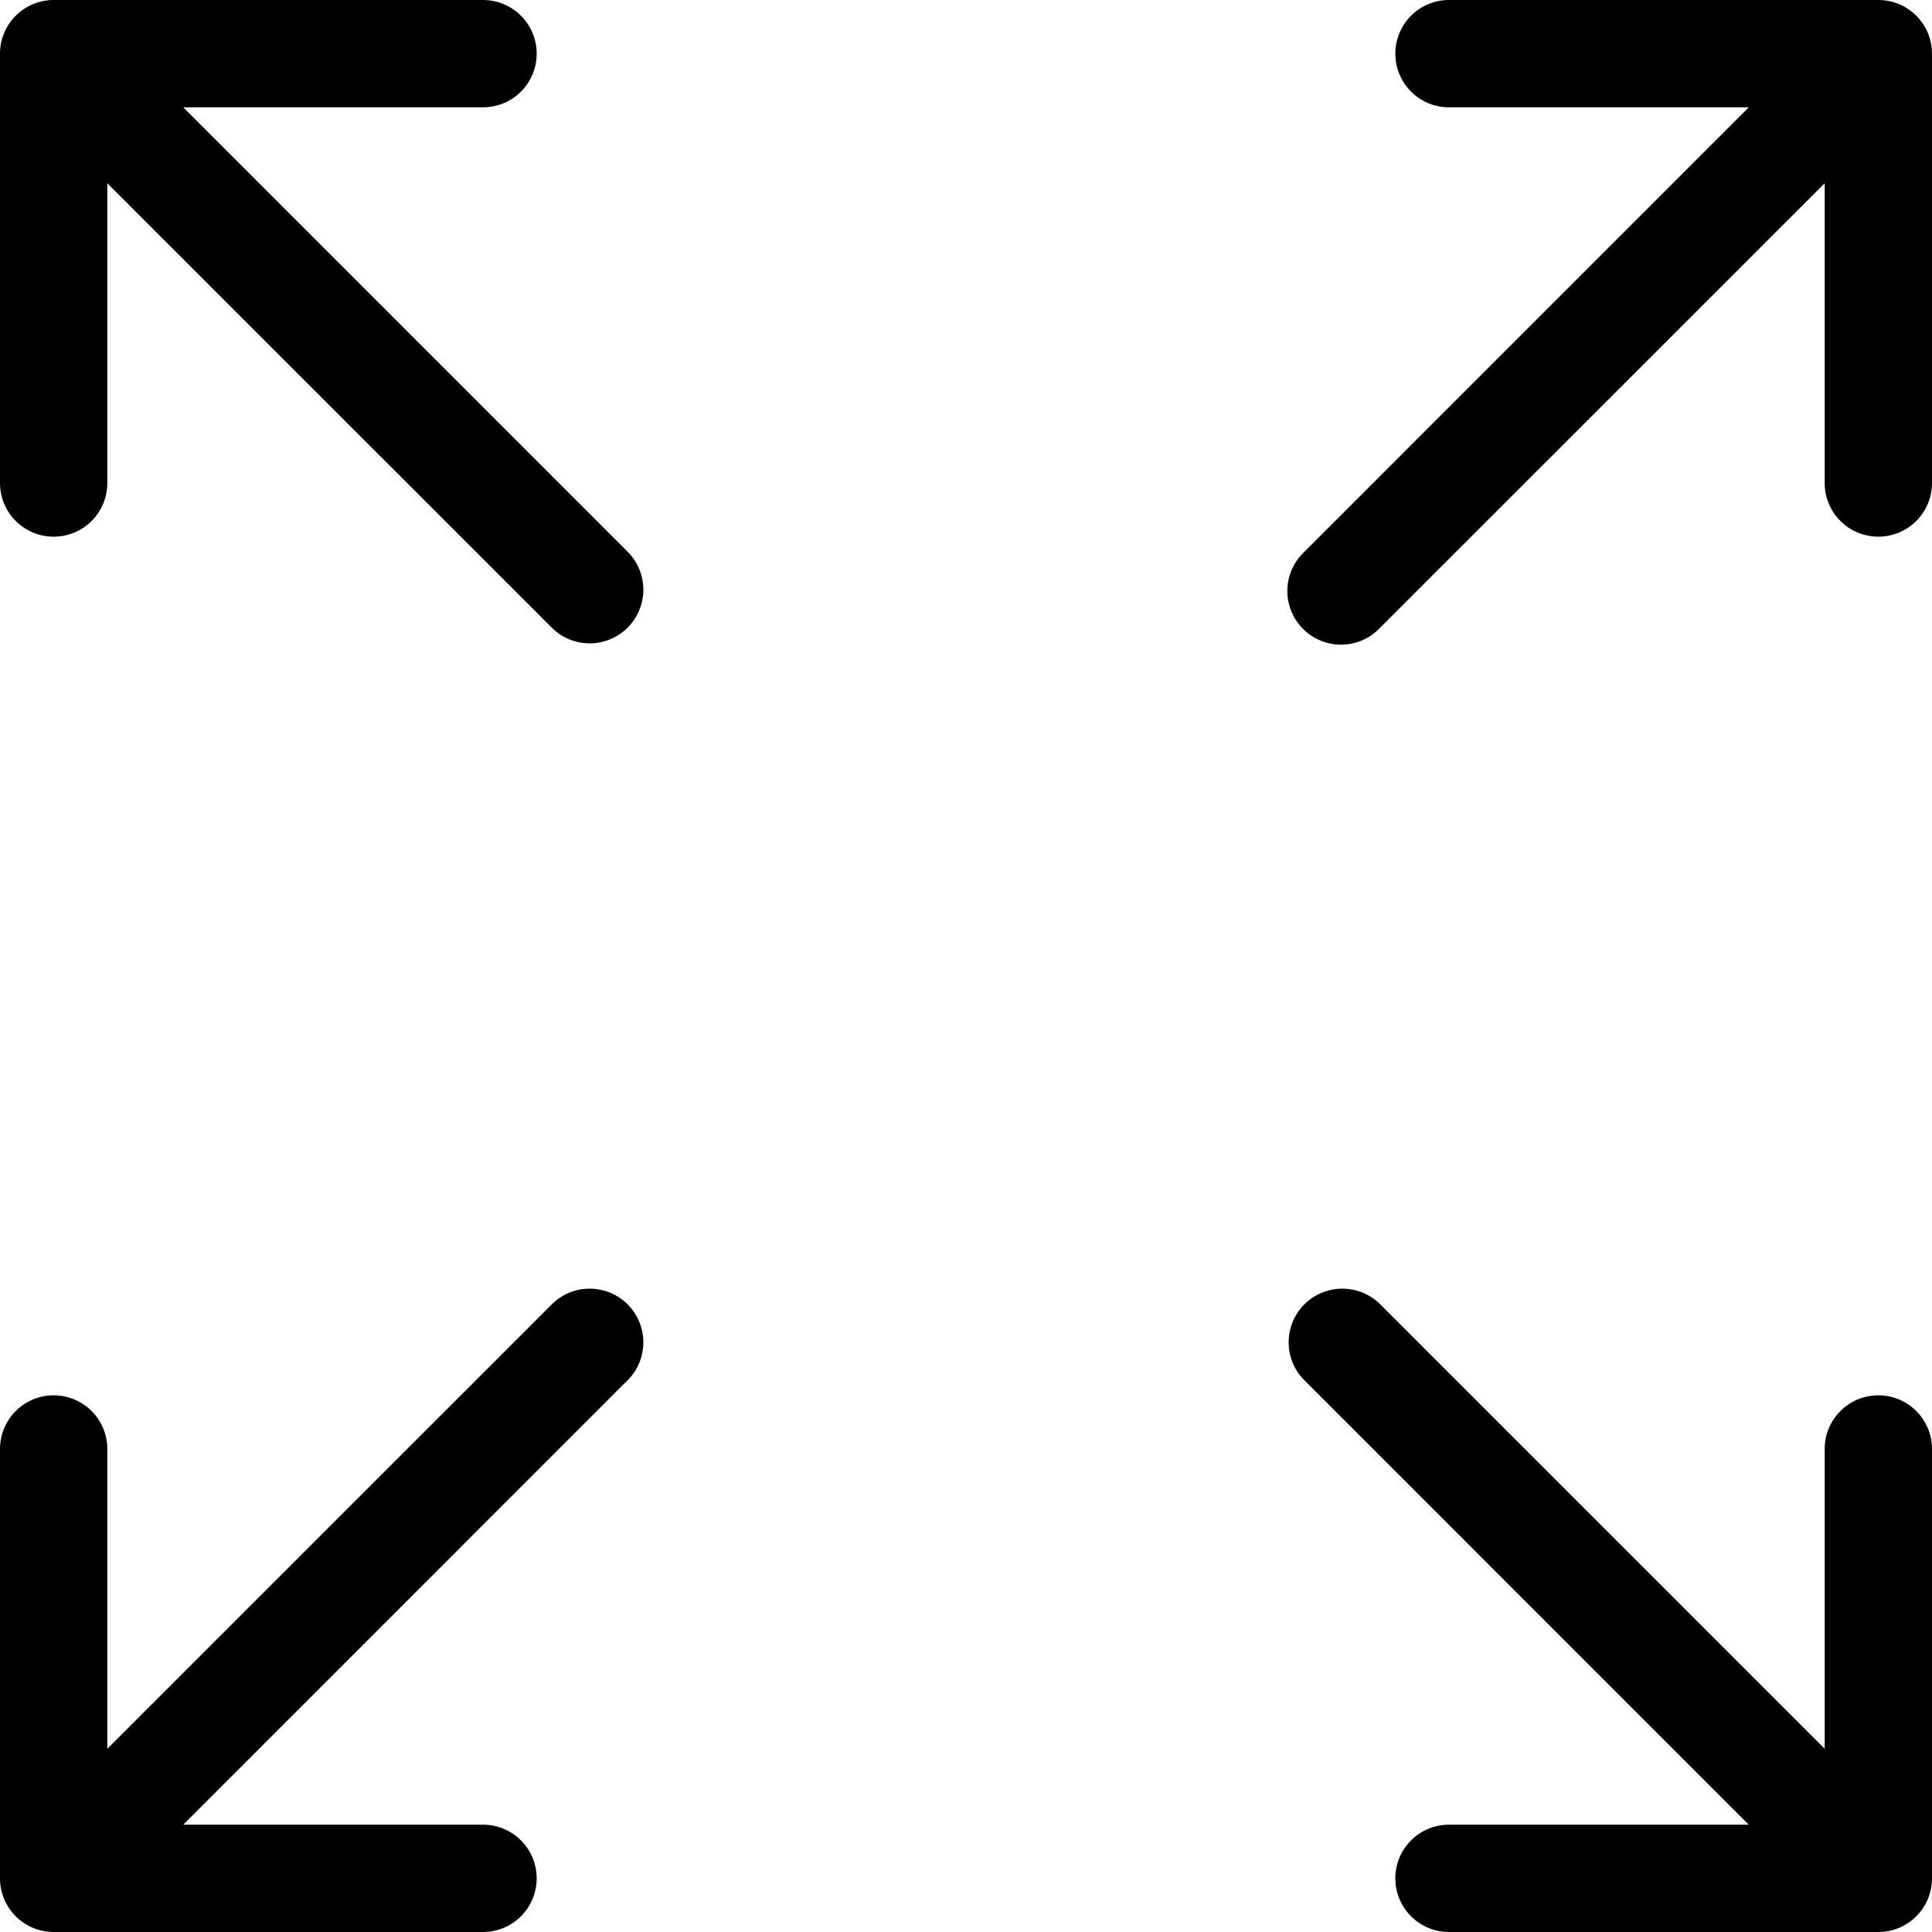
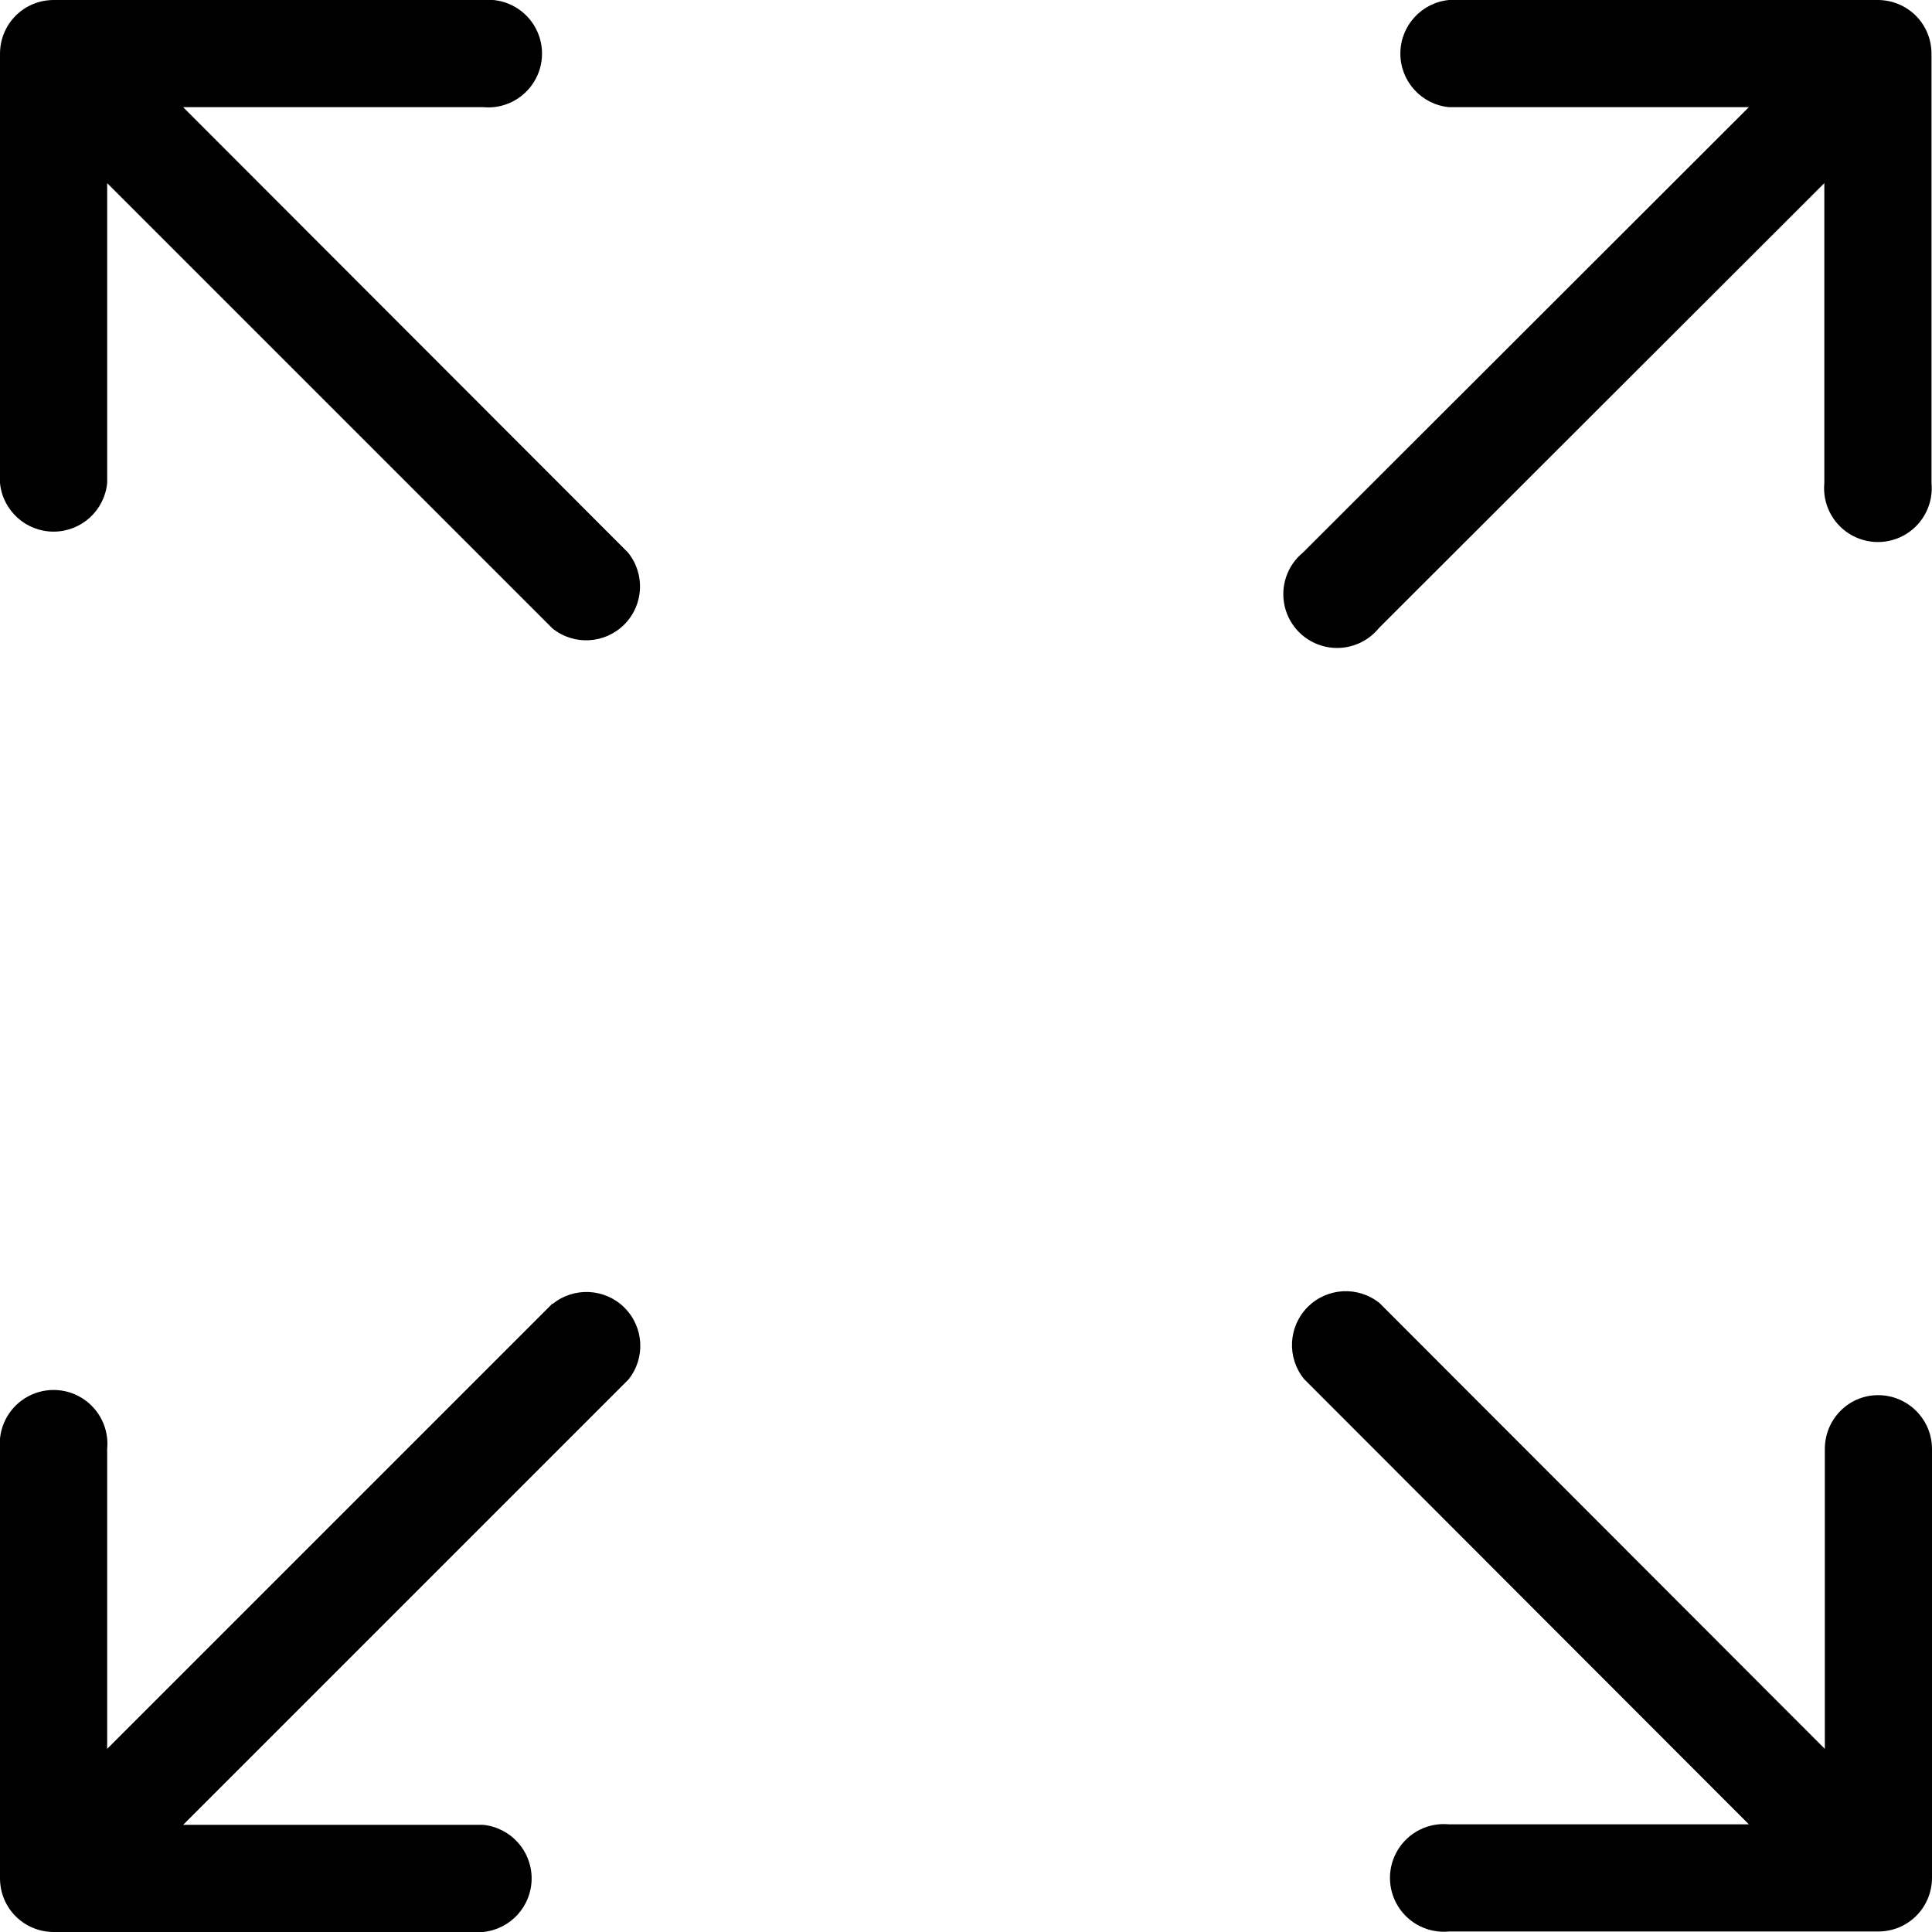
- <svg xmlns="http://www.w3.org/2000/svg" width="12pt" height="12pt" viewBox="0 0 384 384">
-   <path d="m373.332 0h-85.332c-5.891 0-10.668 4.777-10.668 10.668s4.777 10.664 10.668 10.664h59.582l-88.457 88.461c-2.773 2.676-3.883 6.645-2.91 10.371.977 3.73 3.891 6.645 7.621 7.621 3.727.973 7.695-.137 10.371-2.91l88.461-88.457v59.582c0 5.891 4.773 10.668 10.664 10.668s10.668-4.777 10.668-10.668v-85.332c0-5.891-4.777-10.668-10.668-10.668zm0 0" />
-   <path d="m109.793 259.125-88.461 88.457v-59.582c0-5.891-4.773-10.668-10.664-10.668s-10.668 4.777-10.668 10.668v85.332c0 5.891 4.777 10.668 10.668 10.668h85.332c5.891 0 10.668-4.777 10.668-10.668s-4.777-10.664-10.668-10.664h-59.582l88.457-88.461c4.043-4.184 3.984-10.836-.129-14.953-4.117-4.113-10.77-4.172-14.953-.129zm0 0" />
-   <path d="m373.332 277.332c-5.891 0-10.664 4.777-10.664 10.668v59.582l-88.461-88.457c-4.184-4.043-10.836-3.984-14.953.129-4.113 4.117-4.172 10.77-.129 14.953l88.457 88.461h-59.582c-5.891 0-10.668 4.773-10.668 10.664s4.777 10.668 10.668 10.668h85.332c5.891 0 10.668-4.777 10.668-10.668v-85.332c0-5.891-4.777-10.668-10.668-10.668zm0 0" />
-   <path d="m36.418 21.332h59.582c5.891 0 10.668-4.773 10.668-10.664s-4.777-10.668-10.668-10.668h-85.332c-5.891 0-10.668 4.777-10.668 10.668v85.332c0 5.891 4.777 10.668 10.668 10.668s10.664-4.777 10.664-10.668v-59.582l88.461 88.457c4.184 4.043 10.836 3.984 14.953-.129 4.113-4.117 4.172-10.77.129-14.953zm0 0" />
+ <svg xmlns="http://www.w3.org/2000/svg" width="16" height="16" viewBox="0 0 384 384">
+   <path d="M373.3 0H288a10.7 10.7 0 0 0 0 21.3h59.6L259 109.8a10.7 10.7 0 1 0 15.1 15l88.5-88.4V96a10.7 10.7 0 1 0 21.3 0V10.7c0-6-4.8-10.7-10.7-10.7zM109.8 259.1l-88.5 88.5V288A10.7 10.7 0 1 0 0 288v85.3c0 6 4.8 10.7 10.7 10.7H96a10.7 10.7 0 0 0 0-21.3H36.4l88.5-88.5a10.7 10.7 0 0 0-15.1-15zm263.5 18.2c-5.9 0-10.6 4.8-10.6 10.7v59.6L274.2 259a10.7 10.7 0 0 0-15 15.1l88.4 88.5H288a10.7 10.7 0 1 0 0 21.3h85.3c6 0 10.7-4.8 10.7-10.7V288c0-5.9-4.8-10.7-10.7-10.7zM36.4 21.3H96A10.7 10.7 0 1 0 96 0H10.7C4.7 0 0 4.8 0 10.7V96a10.7 10.7 0 0 0 21.3 0V36.4l88.5 88.5a10.7 10.7 0 0 0 15-15.1zm0 0" />
</svg>
